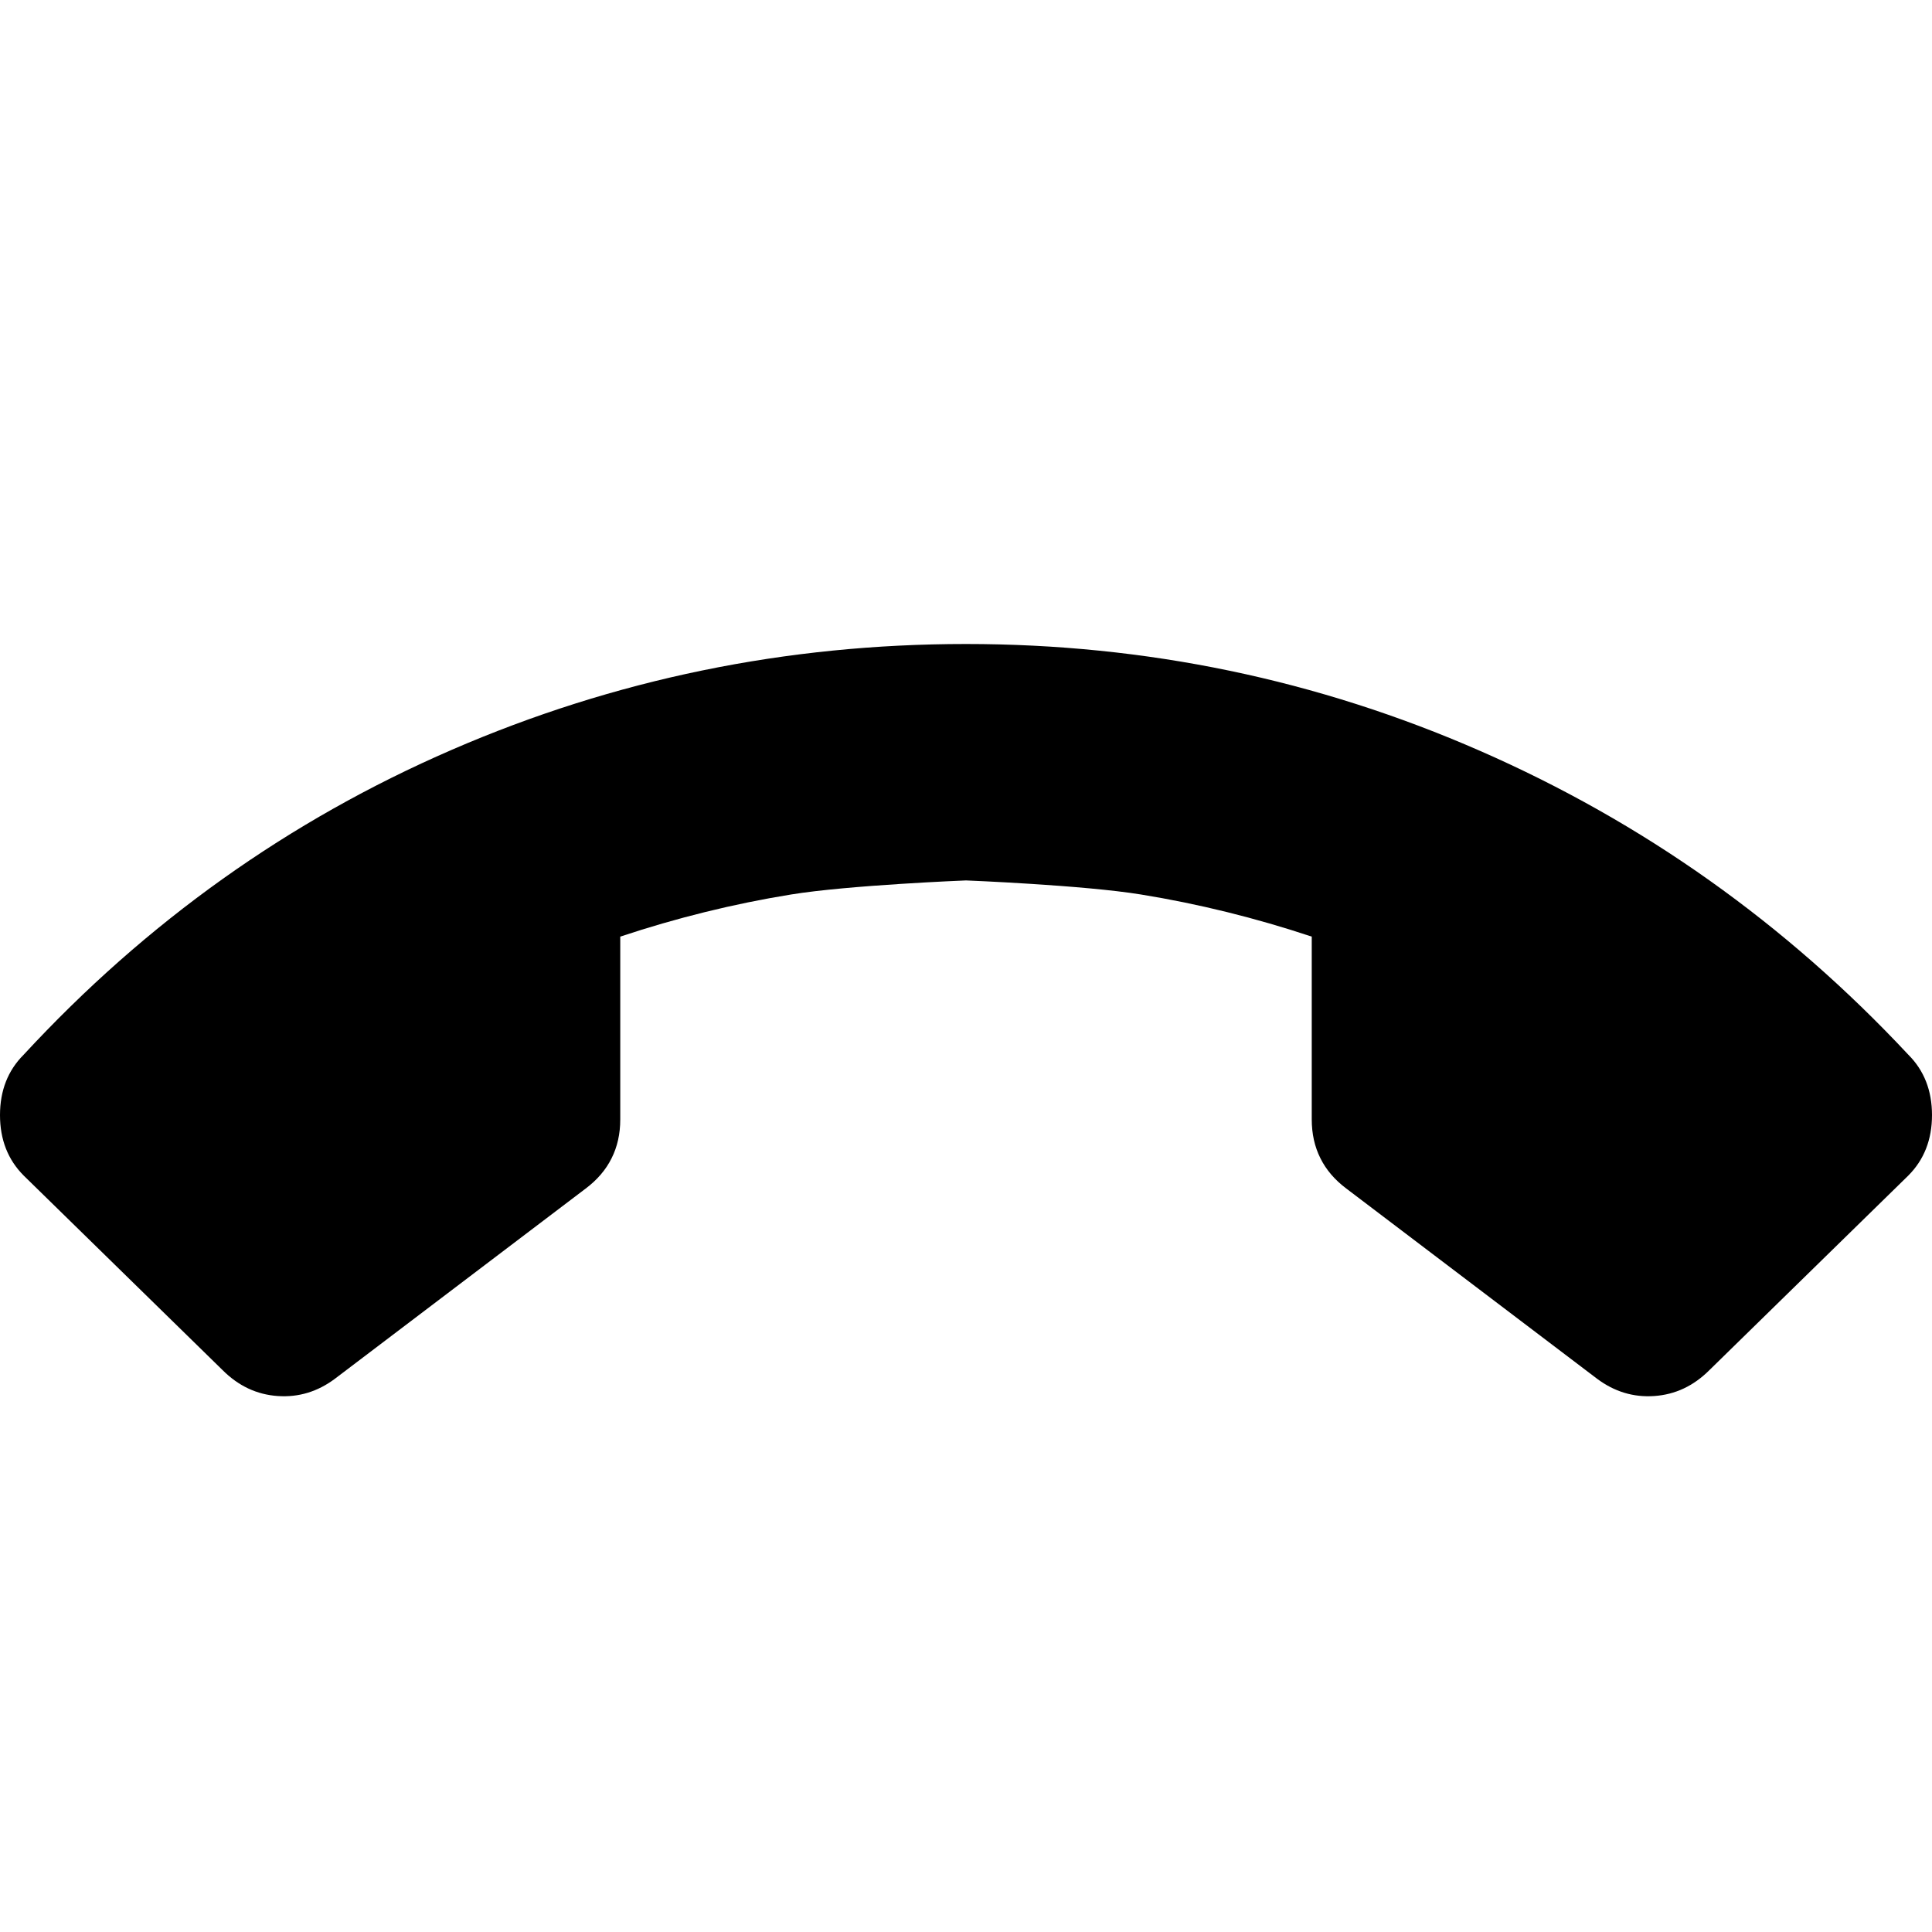
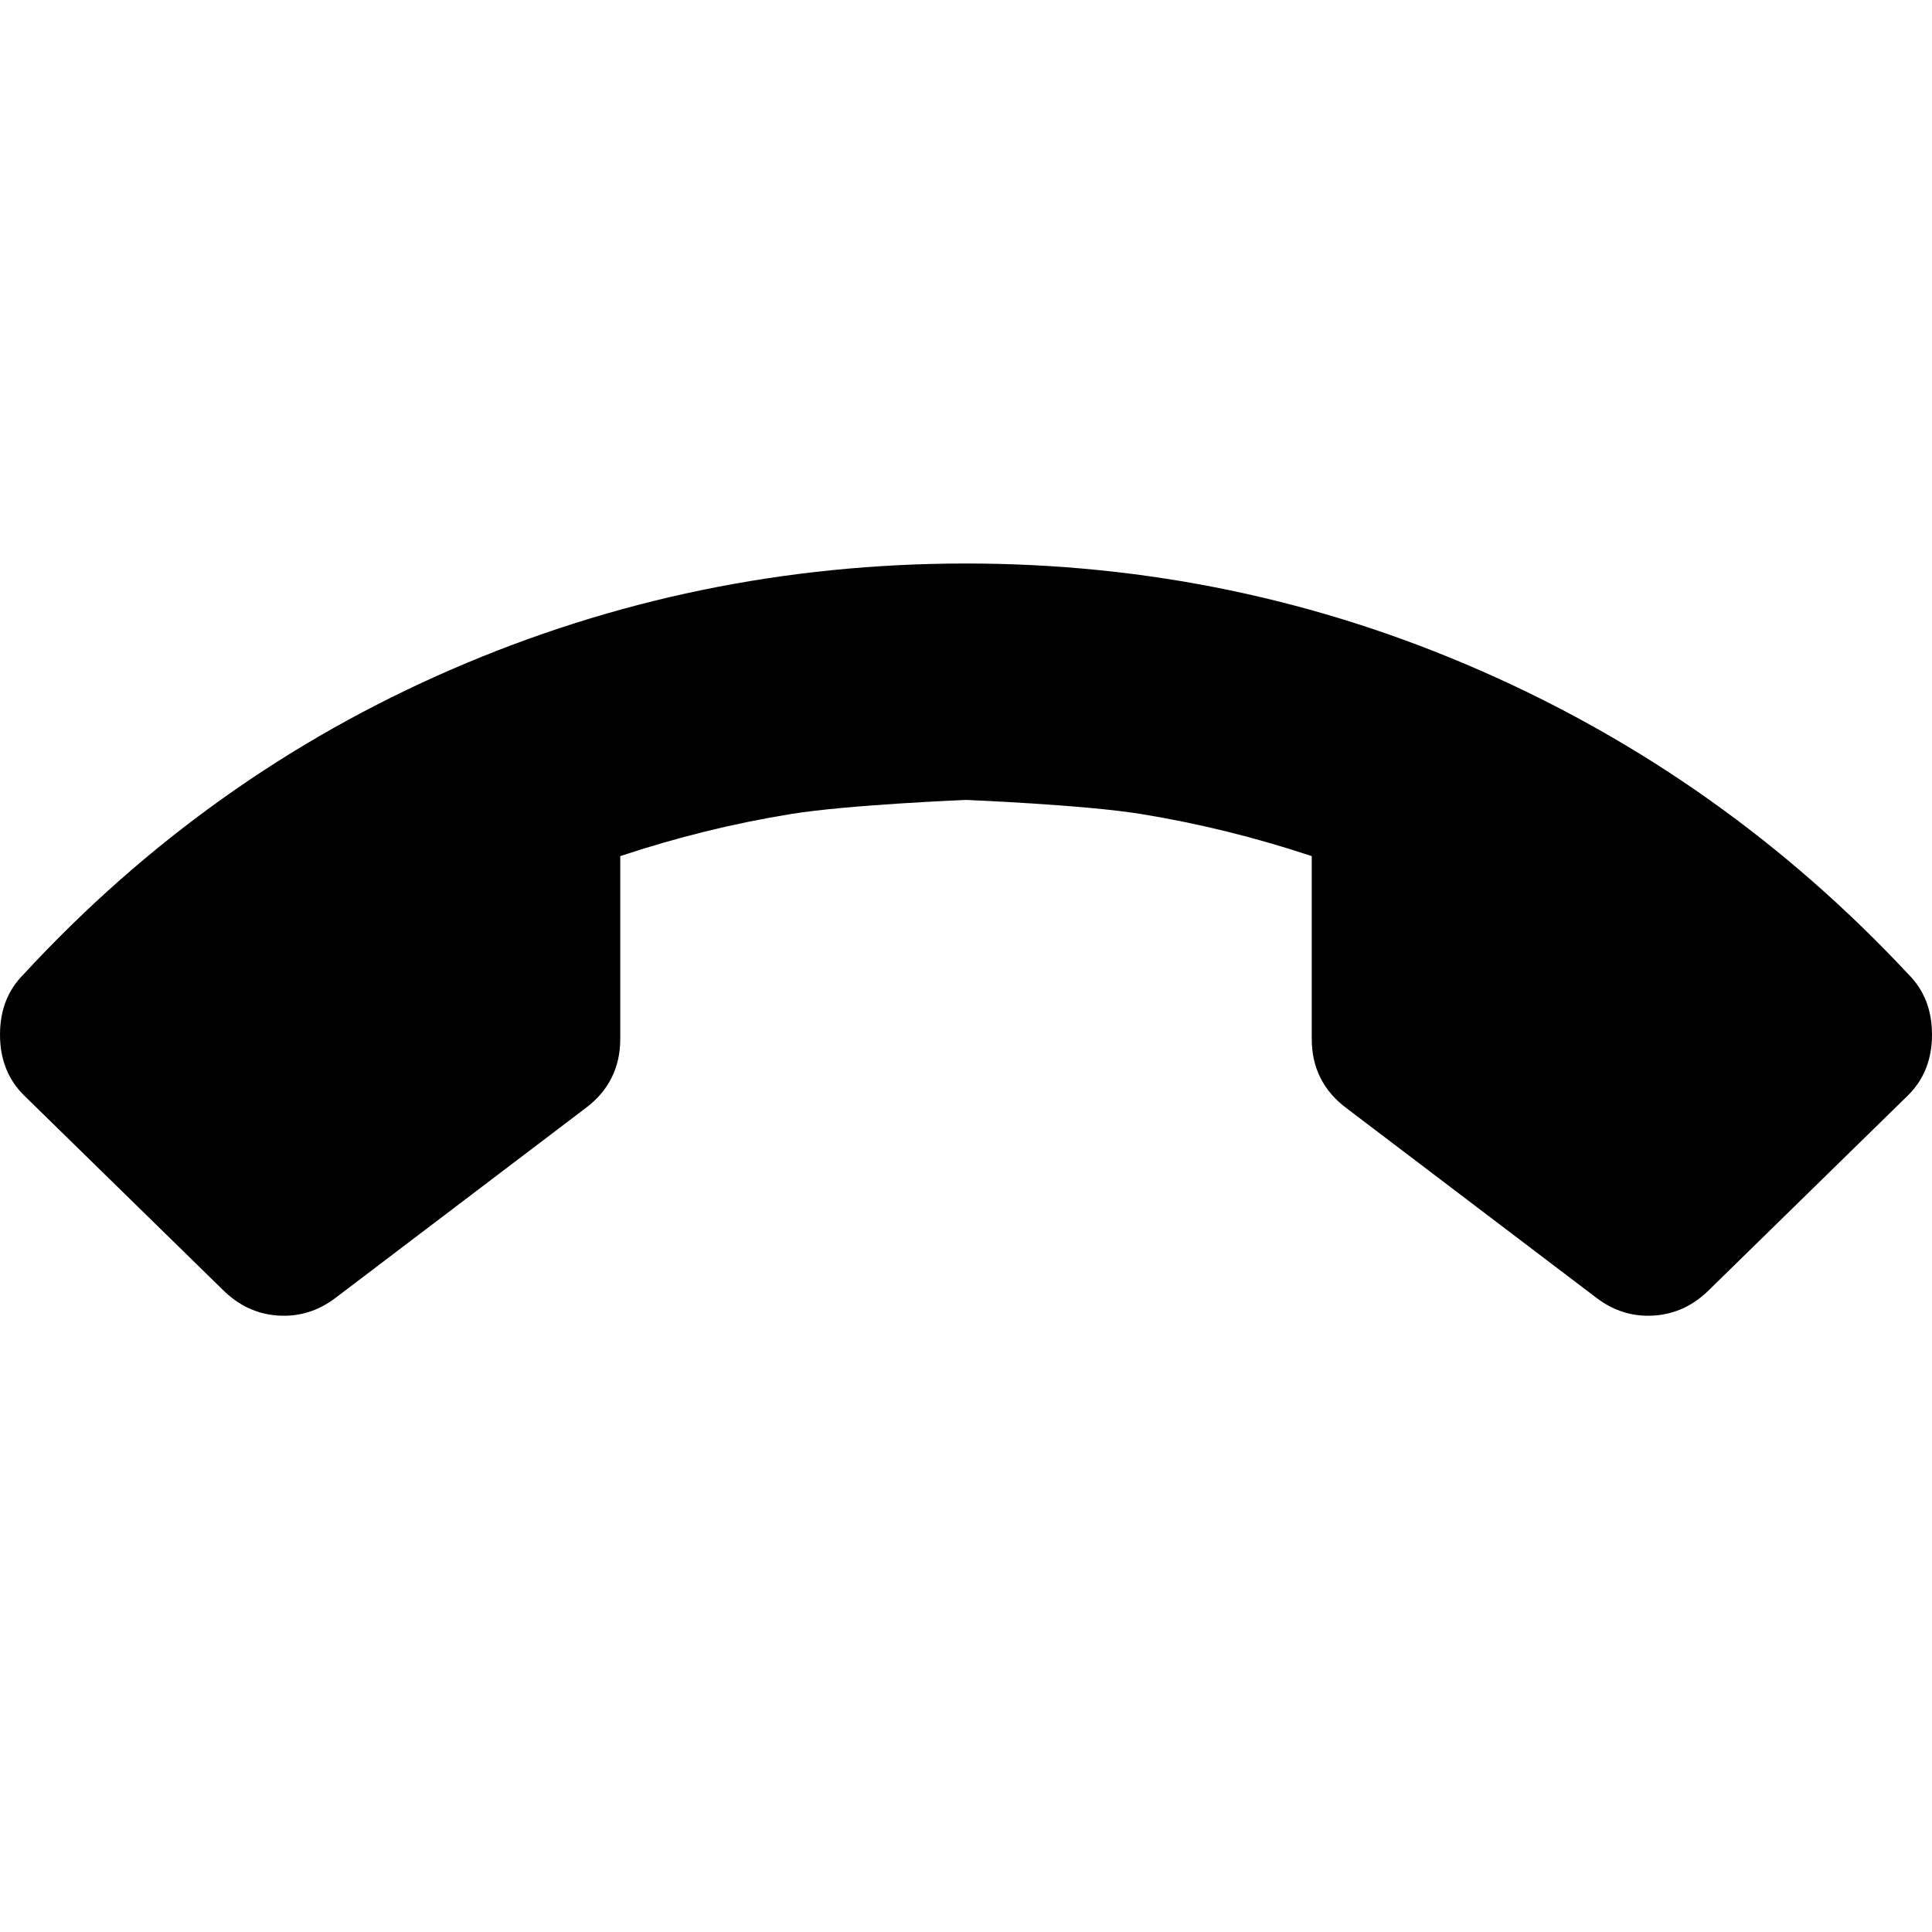
<svg xmlns="http://www.w3.org/2000/svg" width="24" height="24" viewBox="0 0 24 24" fill="none">
-   <path d="M0.295 14.604L2.765 17.02C2.962 17.217 3.19 17.324 3.45 17.342C3.709 17.36 3.946 17.288 4.161 17.127L7.275 14.765C7.418 14.658 7.526 14.532 7.597 14.389C7.669 14.246 7.705 14.085 7.705 13.906L7.705 11.635C8.403 11.403 9.11 11.228 9.825 11.112C10.541 10.995 12 10.937 12 10.937C12 10.937 13.459 10.995 14.175 11.112C14.89 11.228 15.597 11.403 16.295 11.635V13.906C16.295 14.085 16.331 14.246 16.403 14.389C16.474 14.532 16.582 14.658 16.725 14.765L19.839 17.127C20.054 17.288 20.291 17.36 20.55 17.342C20.81 17.324 21.038 17.217 21.235 17.02L23.705 14.604C23.902 14.407 24 14.156 24 13.852C24 13.548 23.902 13.297 23.705 13.101C22.183 11.472 20.412 10.215 18.389 9.329C16.367 8.443 14.237 8 12 8C9.763 8 7.633 8.438 5.611 9.315C3.588 10.192 1.817 11.454 0.295 13.101C0.098 13.297 0 13.548 0 13.852C0 14.156 0.098 14.407 0.295 14.604Z" fill="currentColor" />
+   <path d="M2.765 16.02L0.295 13.604C0.098 13.407 0 13.157 0 12.852C0 12.548 0.098 12.297 0.295 12.101C1.817 10.454 3.588 9.192 5.611 8.315C7.633 7.438 9.763 7 12 7C14.237 7 16.367 7.443 18.389 8.329C20.412 9.215 22.183 10.472 23.705 12.101C23.902 12.297 24 12.548 24 12.852C24 13.157 23.902 13.407 23.705 13.604L21.235 16.02C21.038 16.217 20.81 16.324 20.55 16.342C20.291 16.36 20.054 16.289 19.839 16.128L16.725 13.765C16.582 13.658 16.474 13.532 16.403 13.389C16.331 13.246 16.295 13.085 16.295 12.906V10.635C15.597 10.403 14.89 10.228 14.175 10.112C13.459 9.996 12 9.937 12 9.937C12 9.937 10.541 9.996 9.825 10.112C9.11 10.228 8.403 10.403 7.705 10.635L7.705 12.906C7.705 13.085 7.669 13.246 7.597 13.389C7.526 13.532 7.418 13.658 7.275 13.765L4.161 16.128C3.946 16.289 3.709 16.36 3.45 16.342C3.19 16.324 2.962 16.217 2.765 16.02Z" fill="currentColor" />
</svg>
